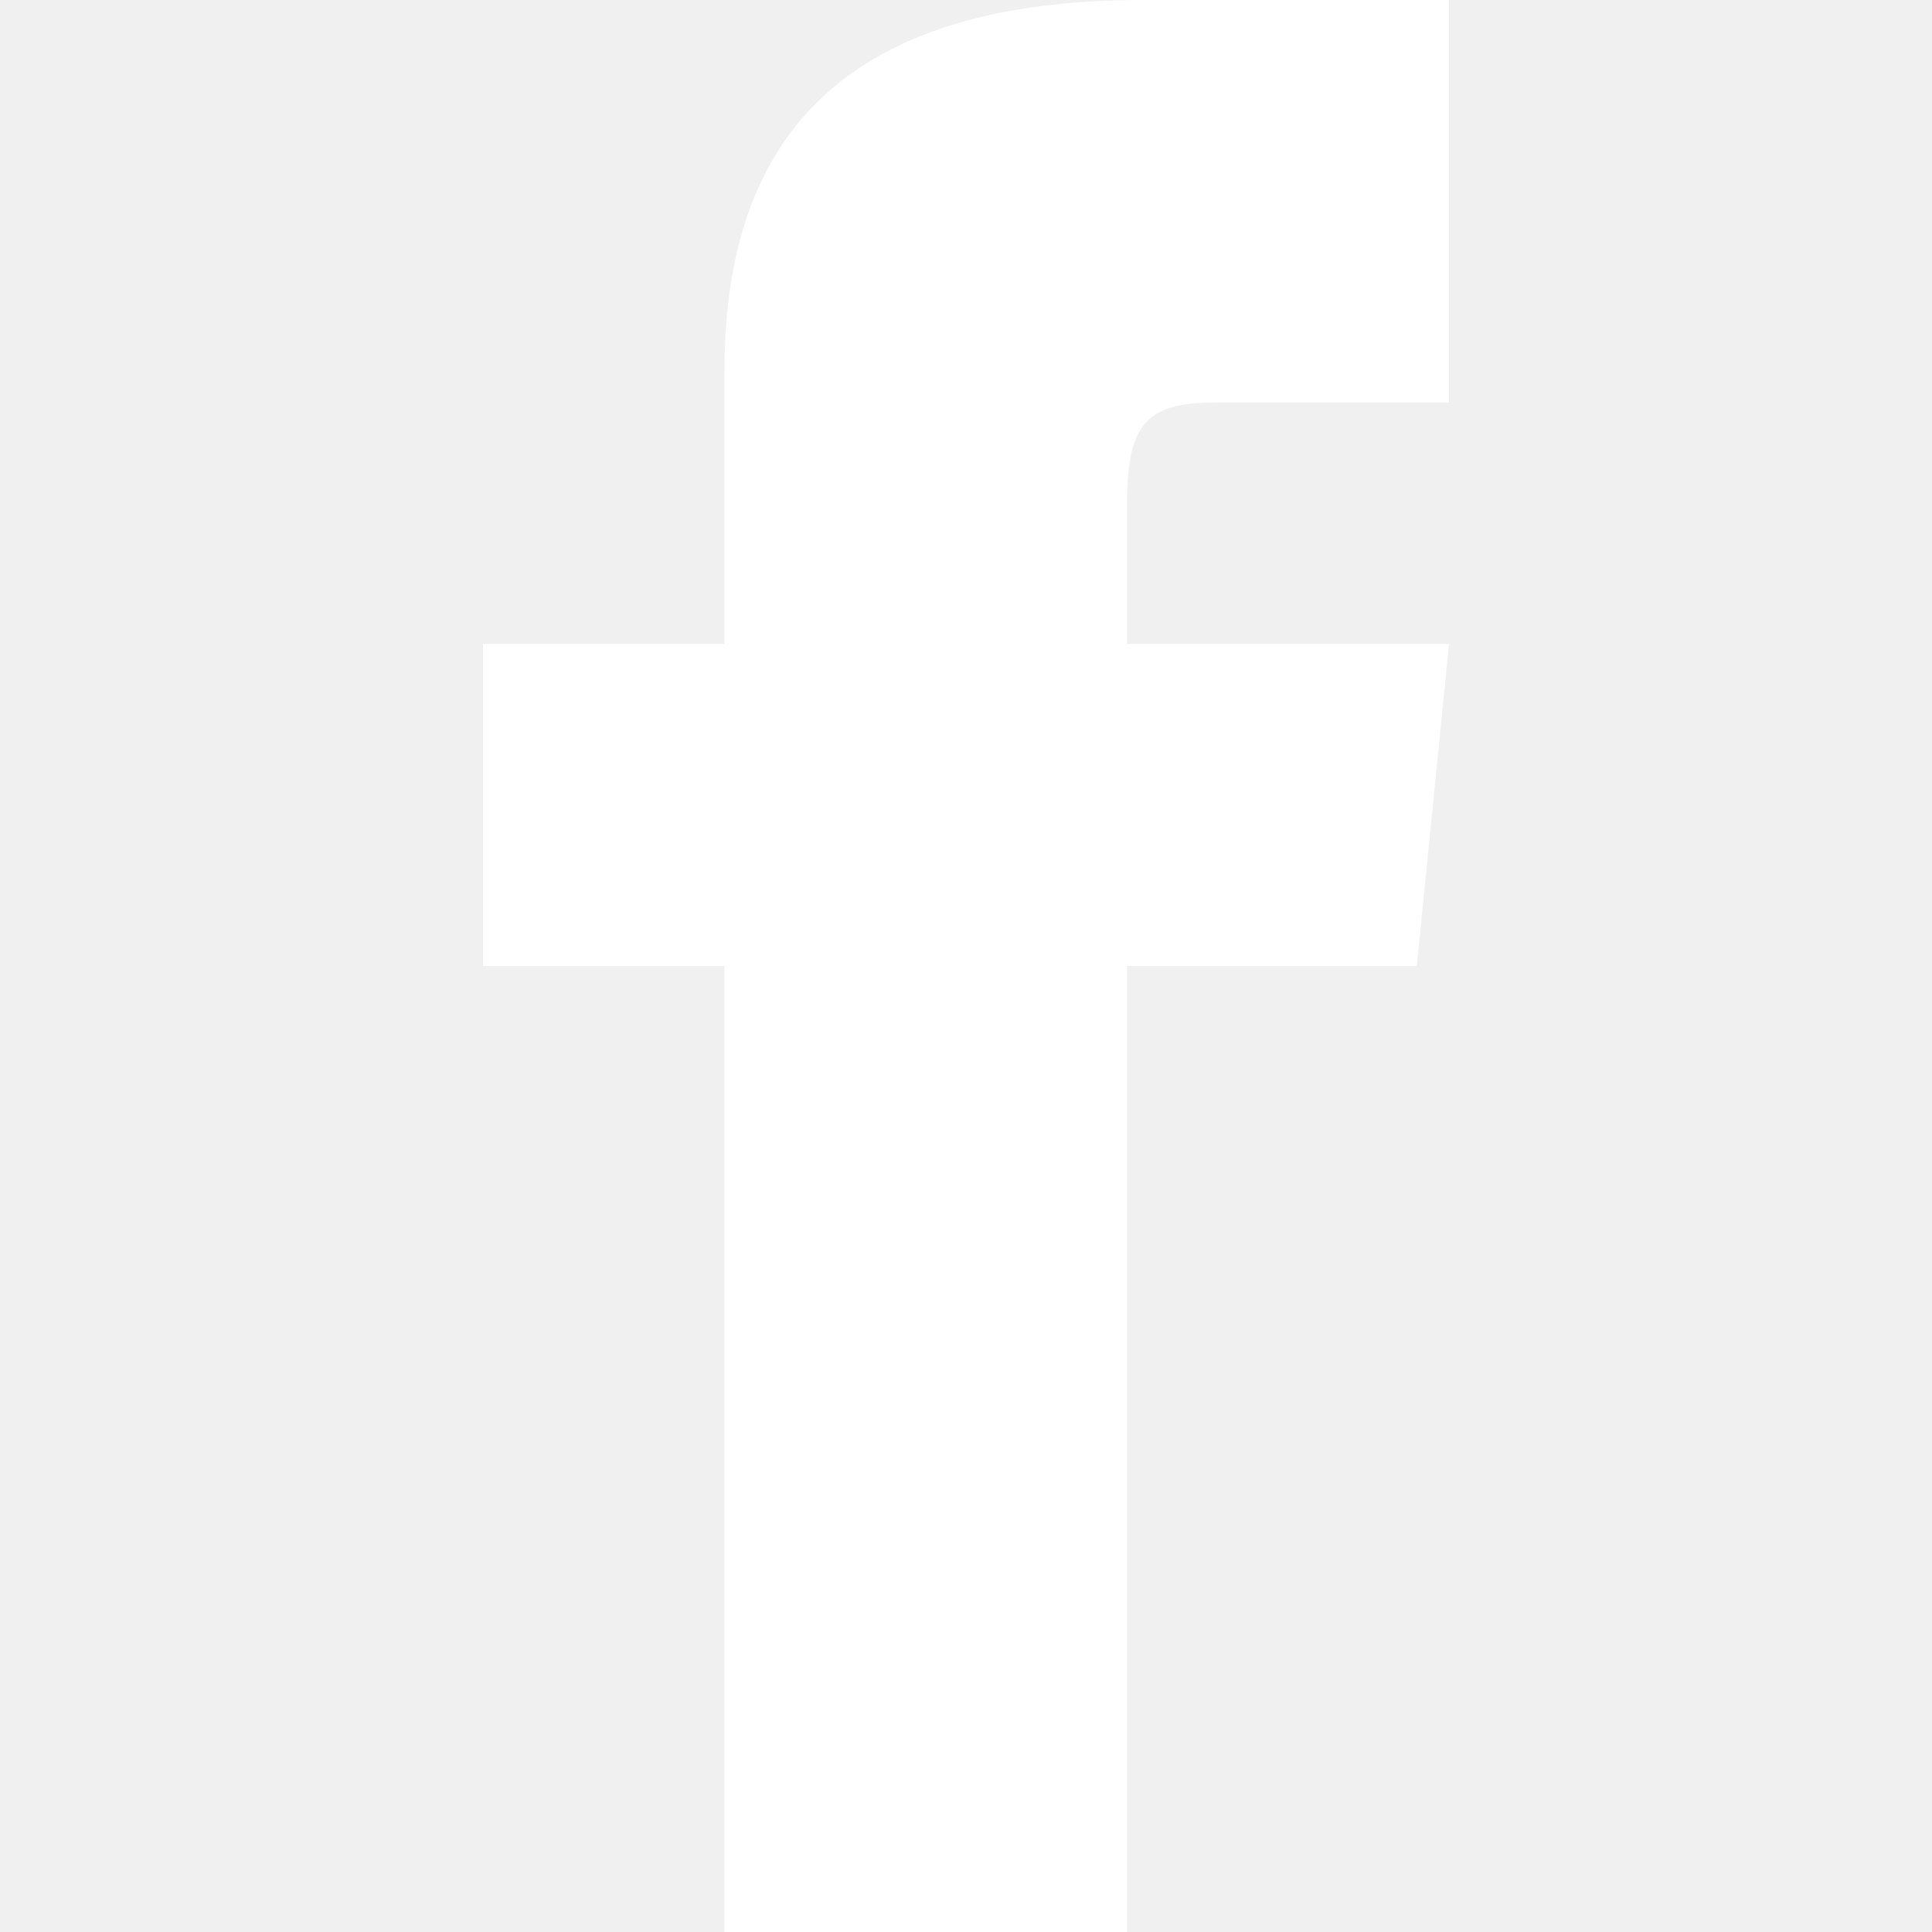
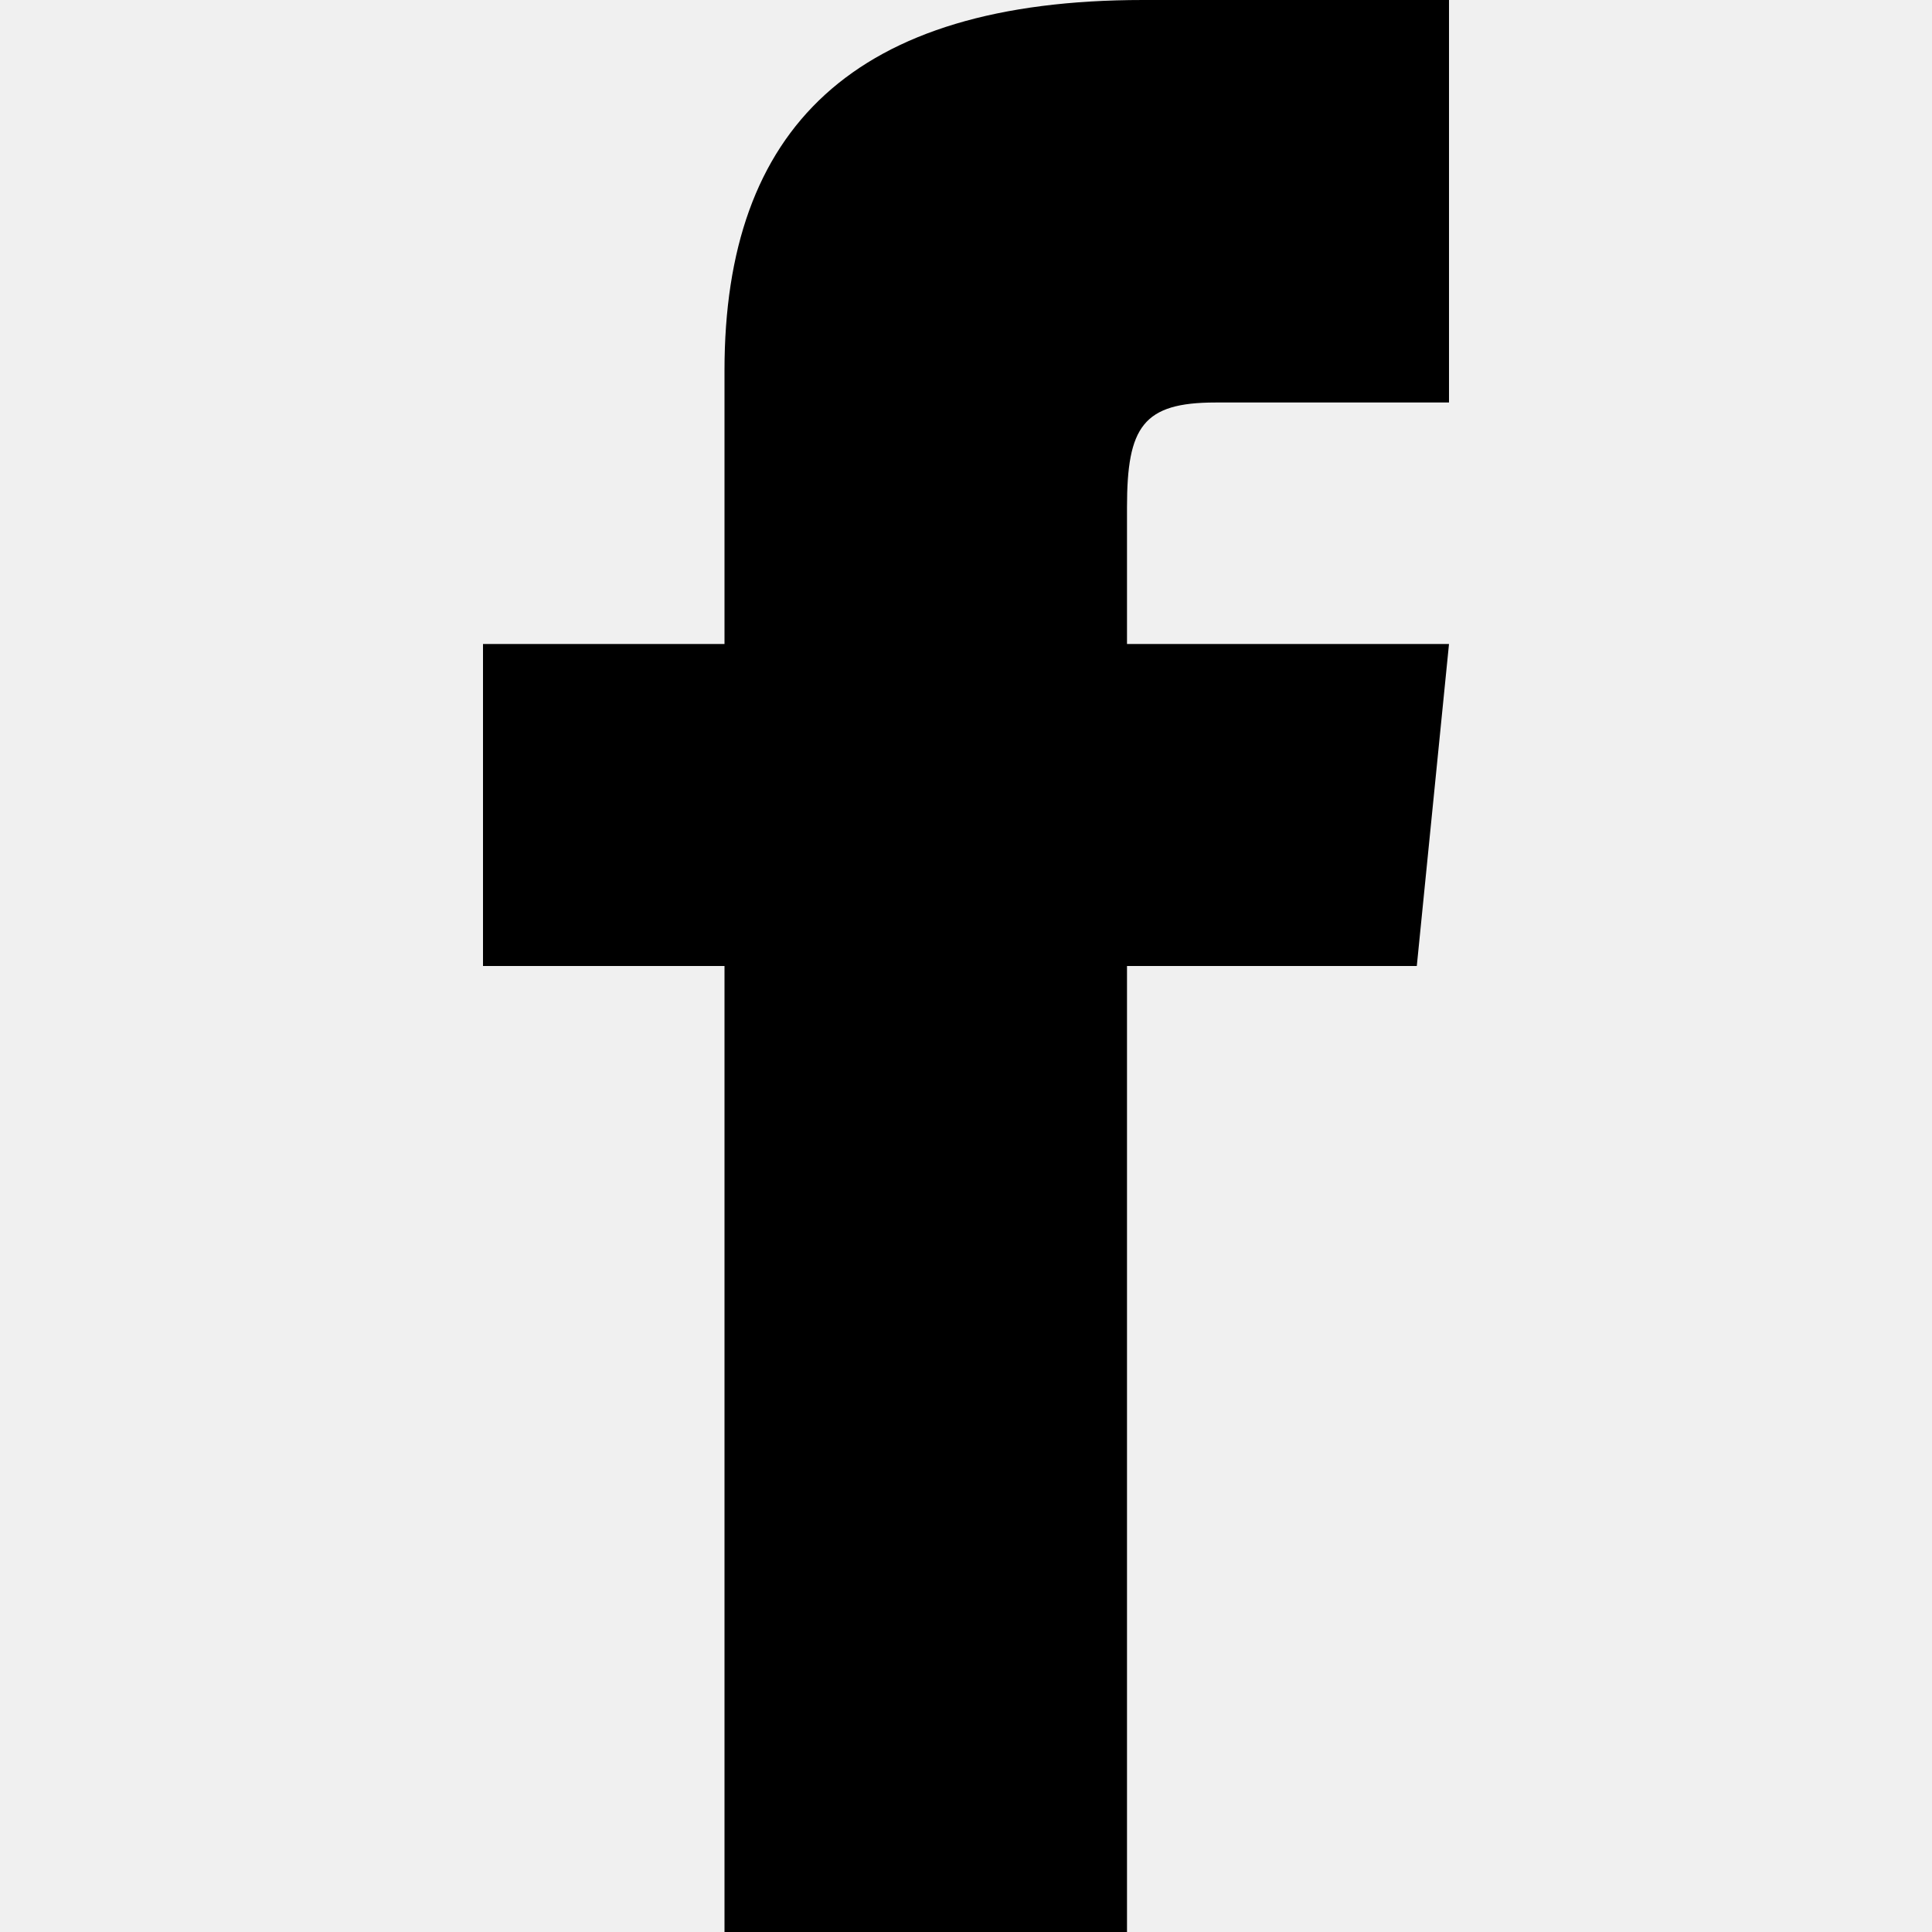
<svg xmlns="http://www.w3.org/2000/svg" version="1.1" id="レイヤー_1" x="0px" y="0px" viewBox="0 0 24 24" style="enable-background:new 0 0 24 24;" xml:space="preserve">
-   <style type="text/css">
- 	.st0{fill:#FFFFFF;}
- </style>
-   <path class="st0" d="M9,8H6v4h3v12h5V12h3.6L18,8h-4V6.3c0-1,0.2-1.3,1.1-1.3H18V0h-3.8C10.6,0,9,1.6,9,4.6V8z" />
+   <path d="M9,8H6v4h3v12h5V12h3.6L18,8h-4V6.3c0-1,0.2-1.3,1.1-1.3H18V0h-3.8C10.6,0,9,1.6,9,4.6V8z" />
</svg>
